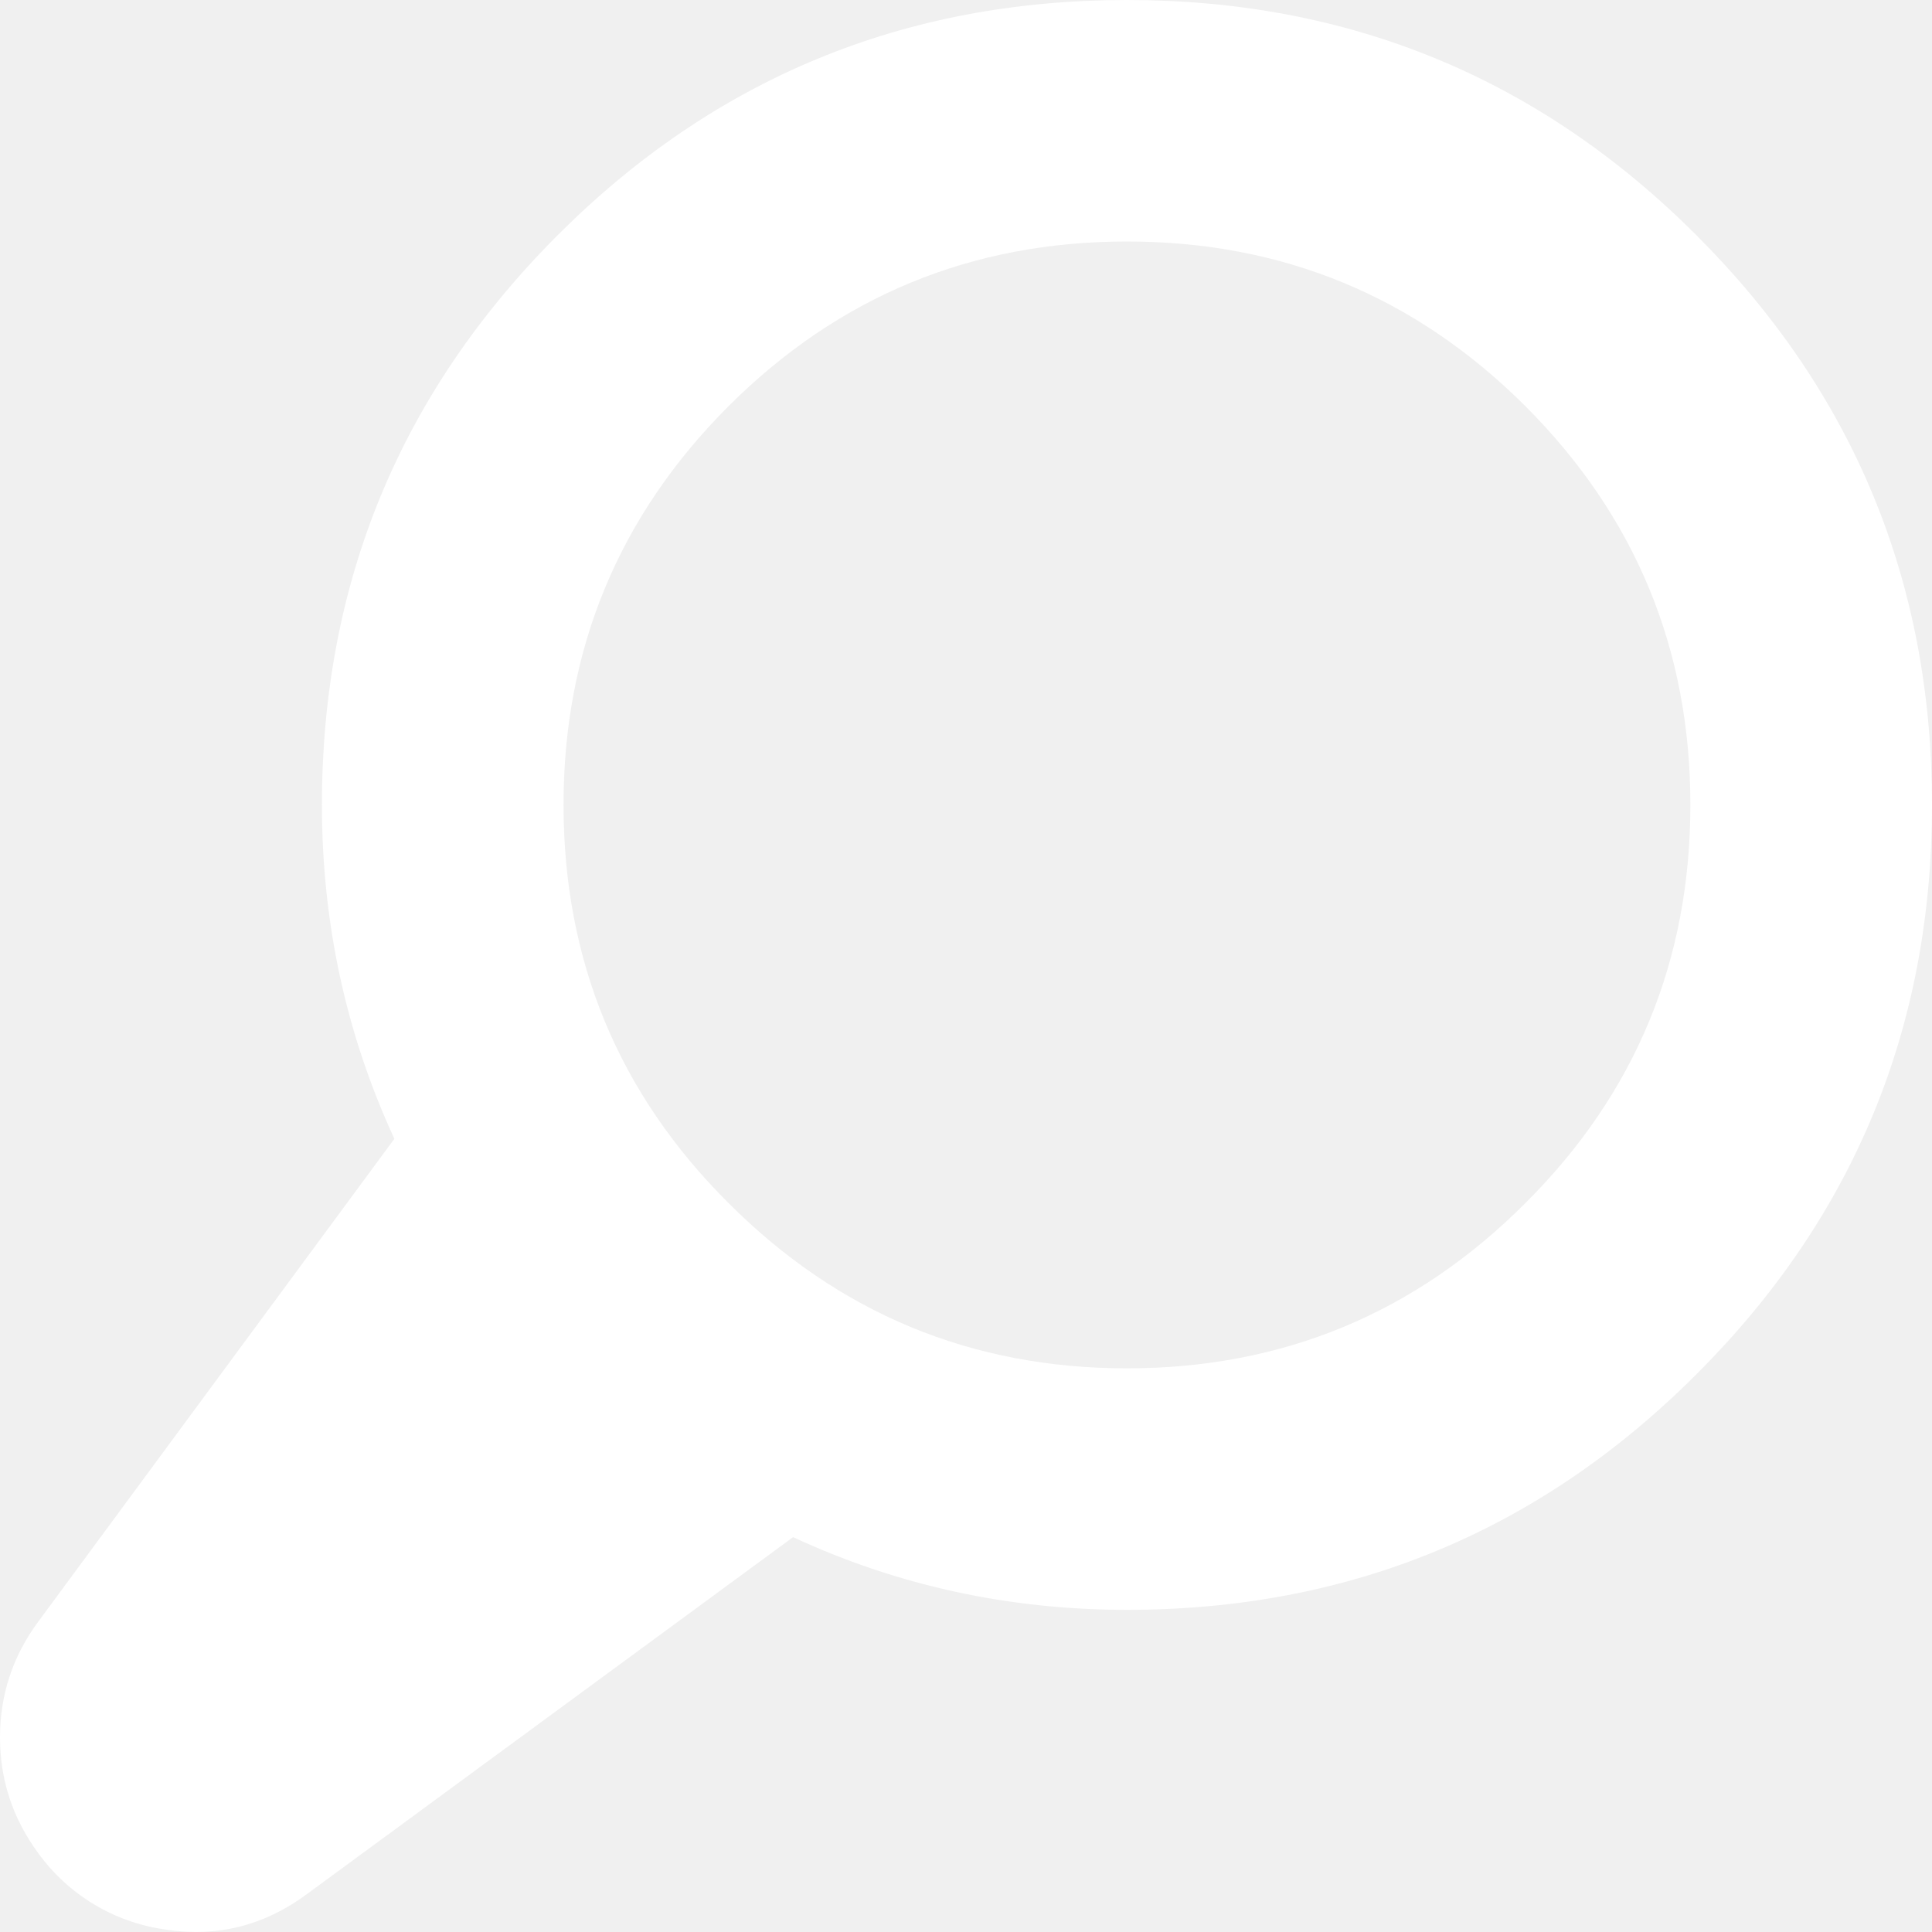
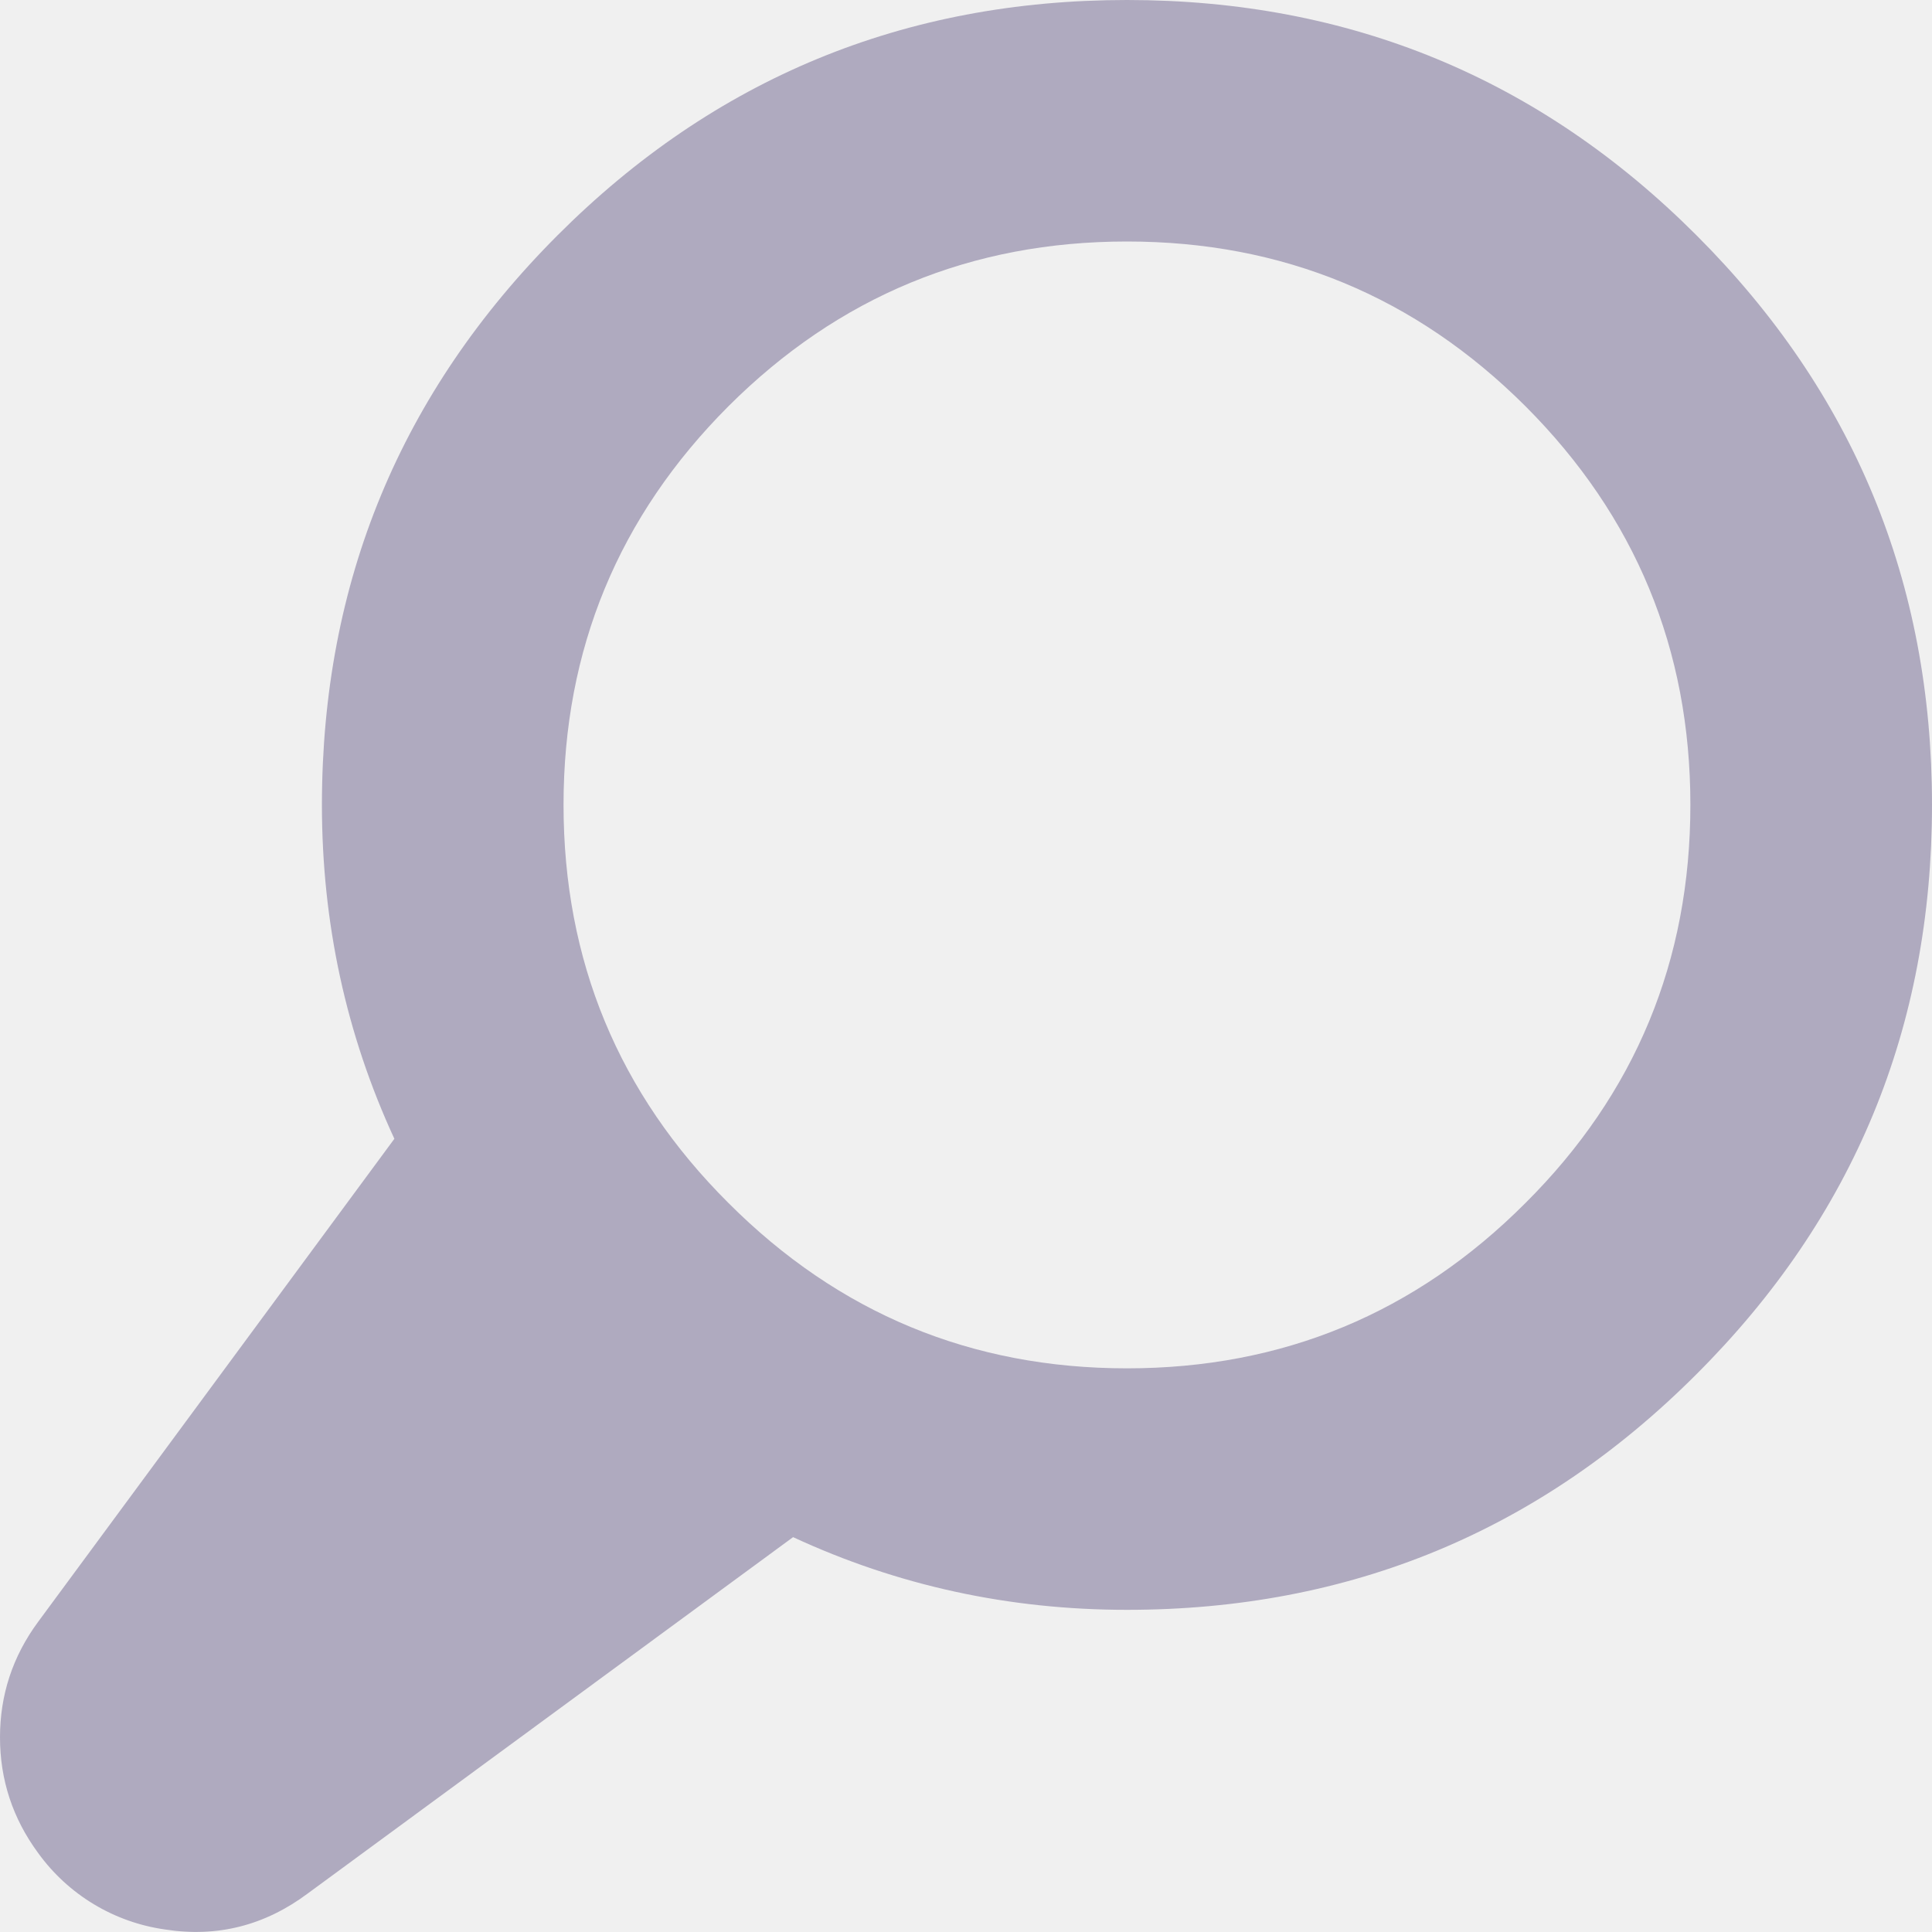
<svg xmlns="http://www.w3.org/2000/svg" width="16" height="16" viewBox="-7.5 992.5 16 16" id="search--light" x="864" y="864">
-   <path fill="#FFF" d="M-2.883 994.449c1.299-1.3 2.871-1.949 4.716-1.949 1.845 0 3.418.649 4.717 1.949 1.301 1.301 1.95 2.871 1.95 4.716s-.649 3.416-1.95 4.715c-1.299 1.301-2.872 1.952-4.717 1.952-.978 0-1.9-.201-2.765-.602l-4.018 2.95c-.356.266-.75.367-1.184.299a1.564 1.564 0 0 1-1.05-.633c-.212-.288-.316-.608-.316-.958s.104-.67.316-.957l2.95-4c-.4-.866-.6-1.788-.6-2.767.001-1.844.652-3.414 1.951-4.715zm1.416 8.014c.912.913 2.012 1.369 3.3 1.369 1.289 0 2.389-.456 3.3-1.369.911-.907 1.366-2.008 1.366-3.298 0-1.287-.455-2.389-1.366-3.301-.911-.909-2.011-1.364-3.3-1.364-1.289 0-2.389.455-3.3 1.364-.911.912-1.366 2.014-1.366 3.301 0 1.29.455 2.391 1.366 3.298z" />
+   <path fill="#afaabf" d="M-2.883 994.449c1.299-1.3 2.871-1.949 4.716-1.949 1.845 0 3.418.649 4.717 1.949 1.301 1.301 1.95 2.871 1.95 4.716s-.649 3.416-1.95 4.715c-1.299 1.301-2.872 1.952-4.717 1.952-.978 0-1.9-.201-2.765-.602l-4.018 2.95c-.356.266-.75.367-1.184.299a1.564 1.564 0 0 1-1.05-.633c-.212-.288-.316-.608-.316-.958s.104-.67.316-.957l2.95-4c-.4-.866-.6-1.788-.6-2.767.001-1.844.652-3.414 1.951-4.715zm1.416 8.014c.912.913 2.012 1.369 3.3 1.369 1.289 0 2.389-.456 3.3-1.369.911-.907 1.366-2.008 1.366-3.298 0-1.287-.455-2.389-1.366-3.301-.911-.909-2.011-1.364-3.3-1.364-1.289 0-2.389.455-3.3 1.364-.911.912-1.366 2.014-1.366 3.301 0 1.29.455 2.391 1.366 3.298z" />
</svg>
